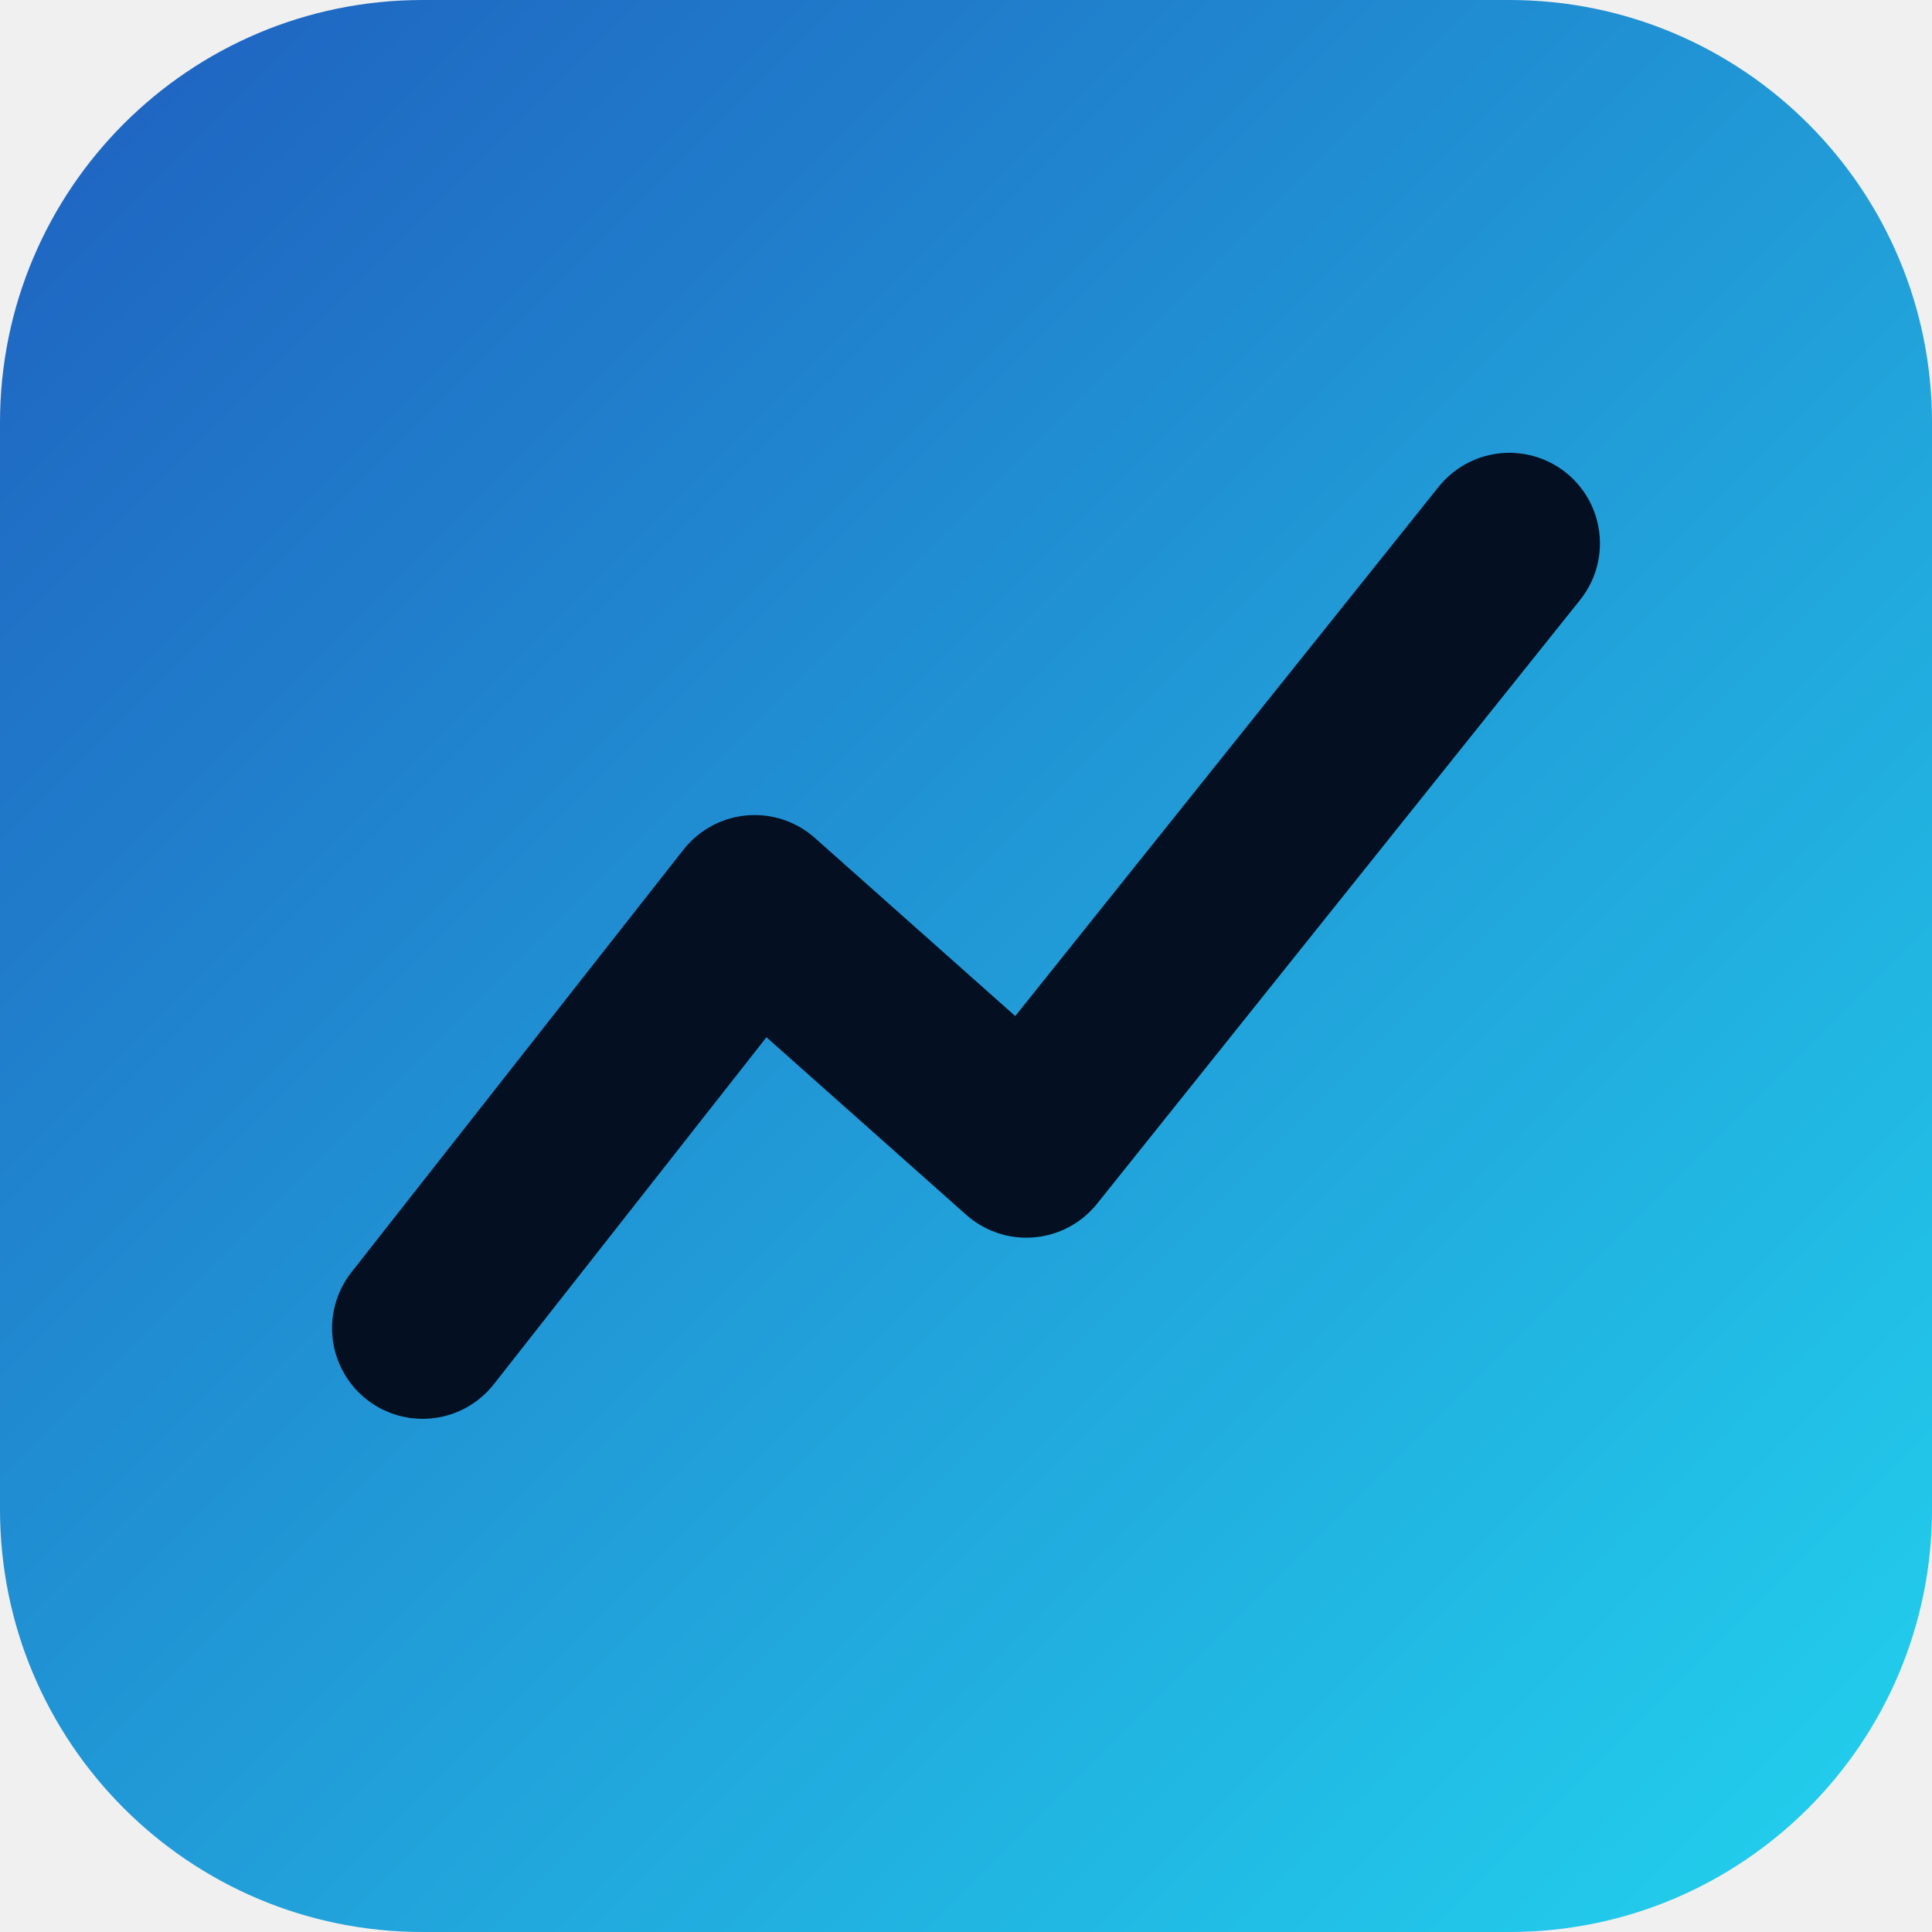
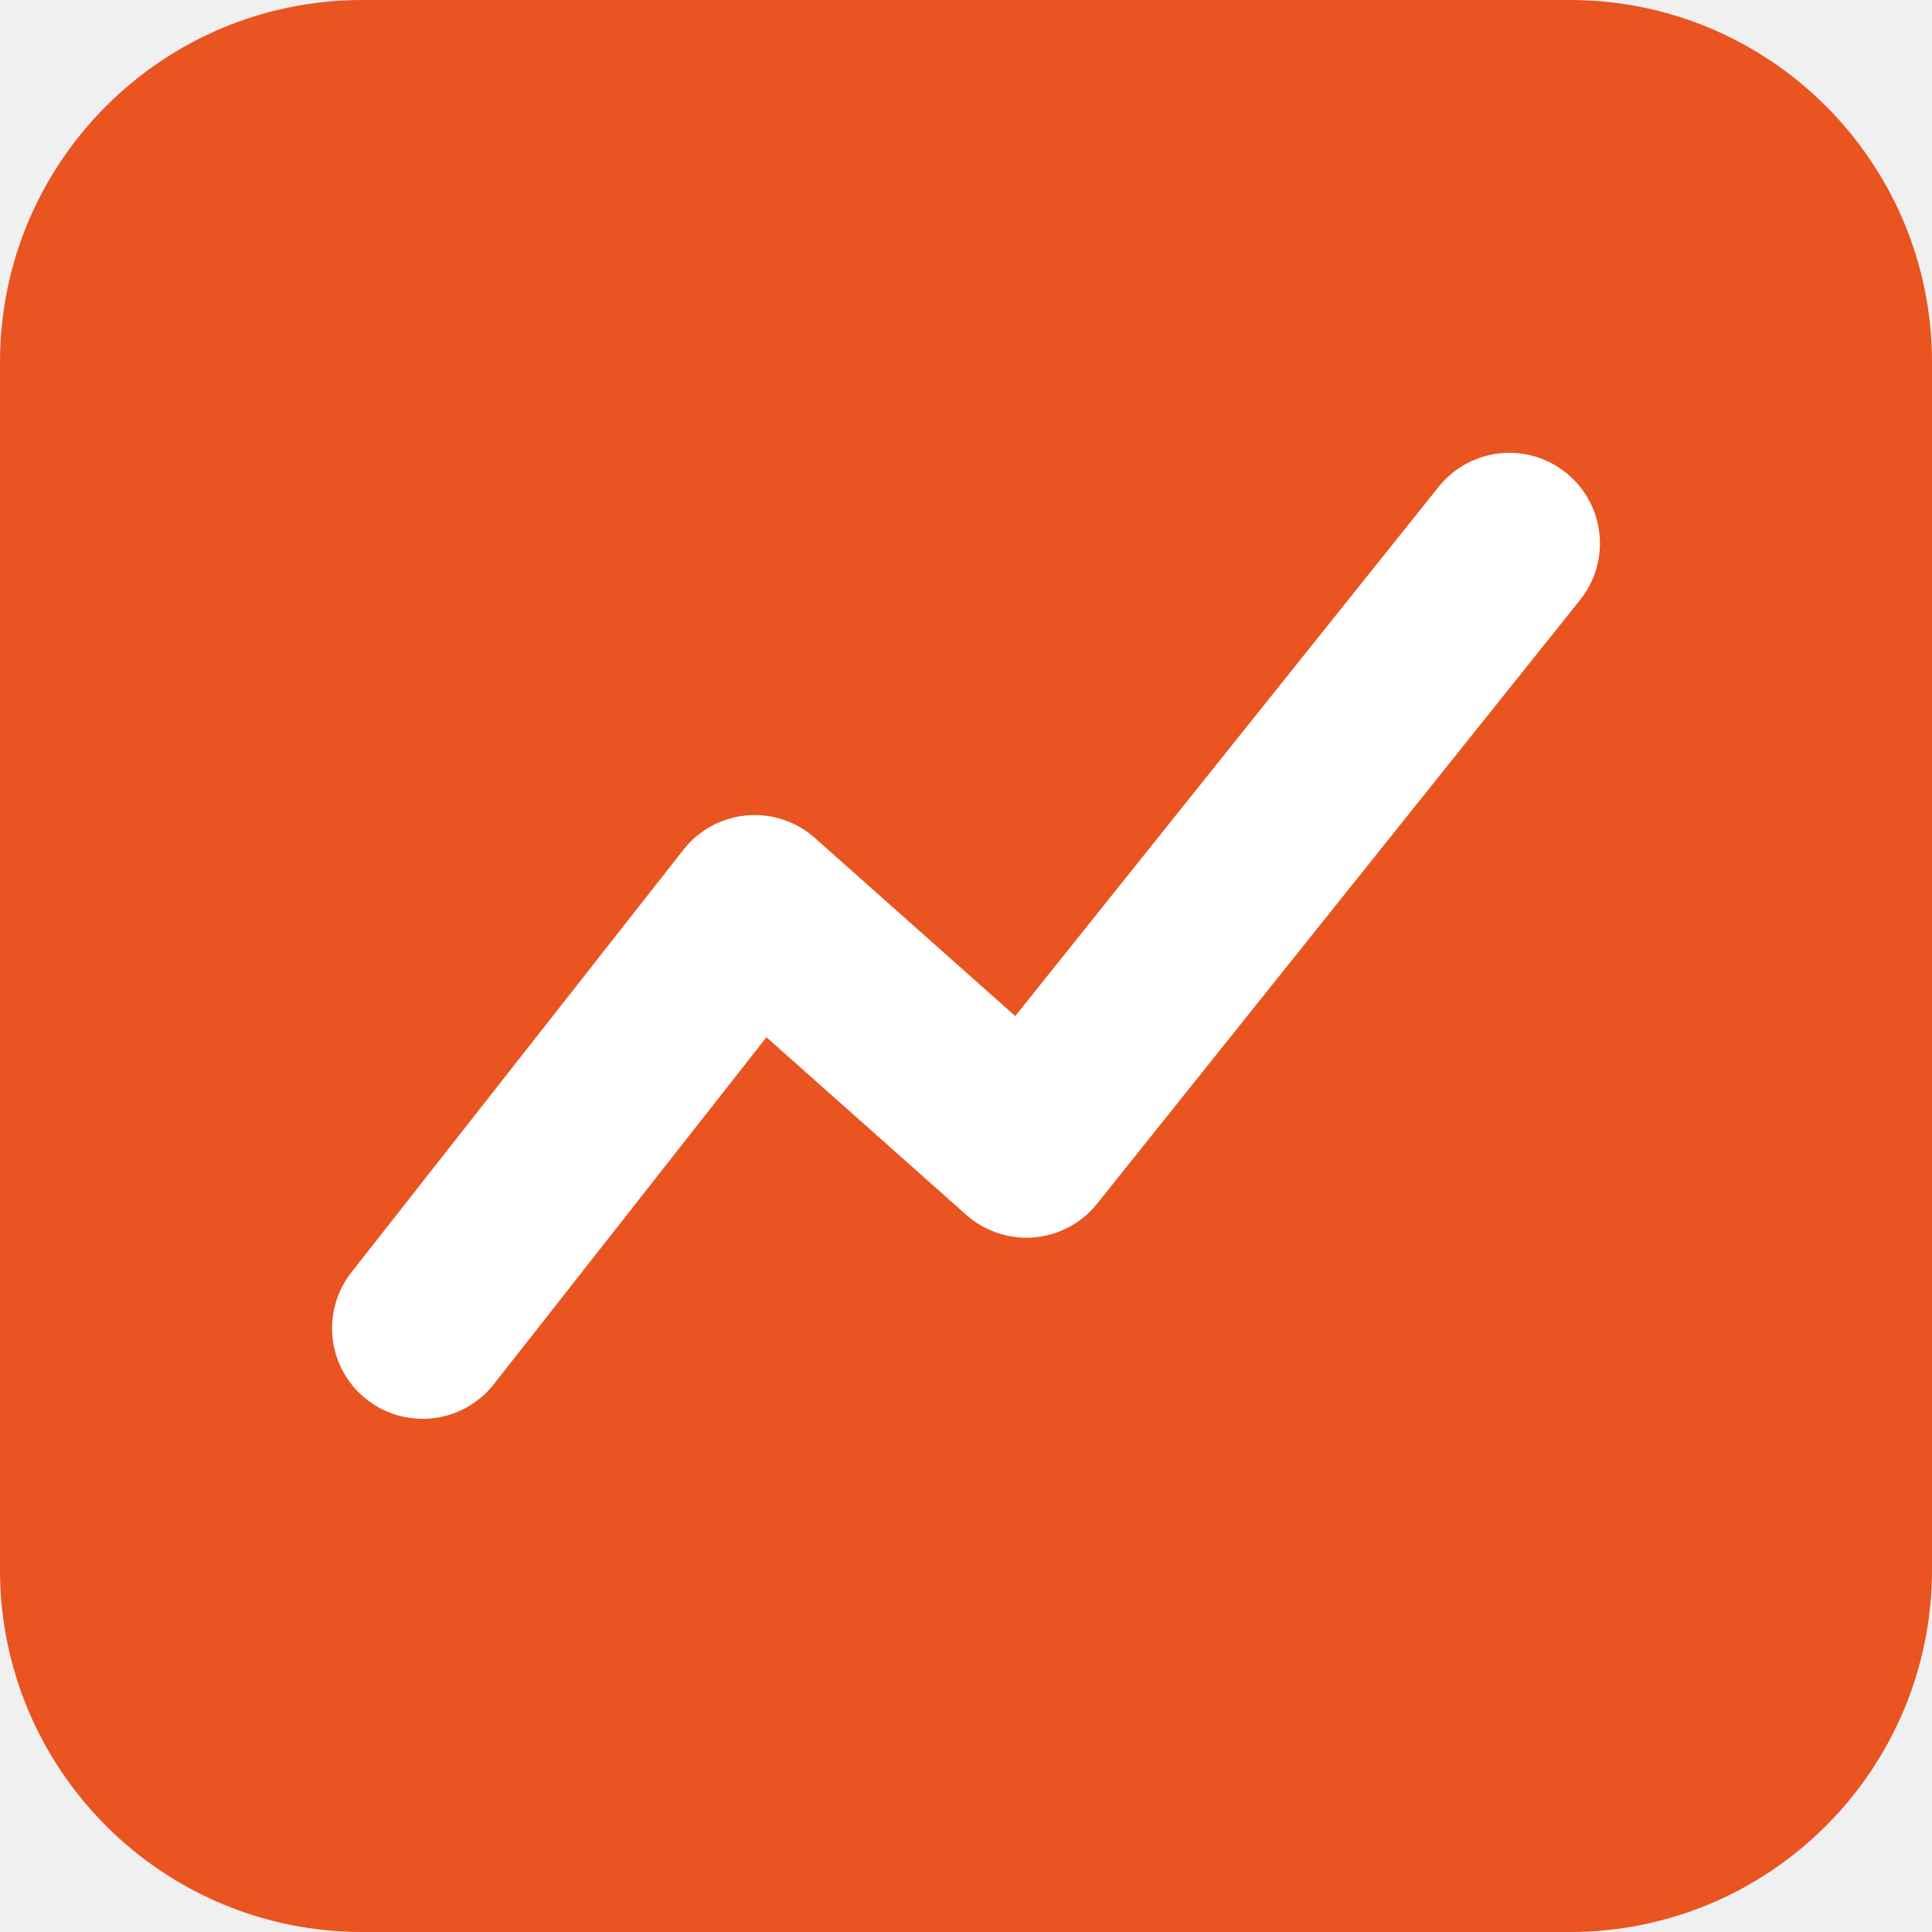
<svg xmlns="http://www.w3.org/2000/svg" viewBox="0 0 64 64">
-   <defs>
-     <linearGradient id="g" x1="0" y1="0" x2="1" y2="1">
-       <stop offset="0" stop-color="#1f5fbf" />
-       <stop offset="1" stop-color="#22d3ee" />
-     </linearGradient>
-   </defs>
-   <rect width="64" height="64" rx="14" fill="url(#g)" />
-   <path d="M14 44l11-14 9 8 16-20" fill="none" stroke="#041022" stroke-width="6" stroke-linecap="round" stroke-linejoin="round" />
+   <rect width="64" height="64" rx="12" fill="#E95420" />
+   <path d="M14 44l11-14 9 8 16-20" fill="none" stroke="#fff" stroke-width="6" stroke-linecap="round" stroke-linejoin="round" />
</svg>
